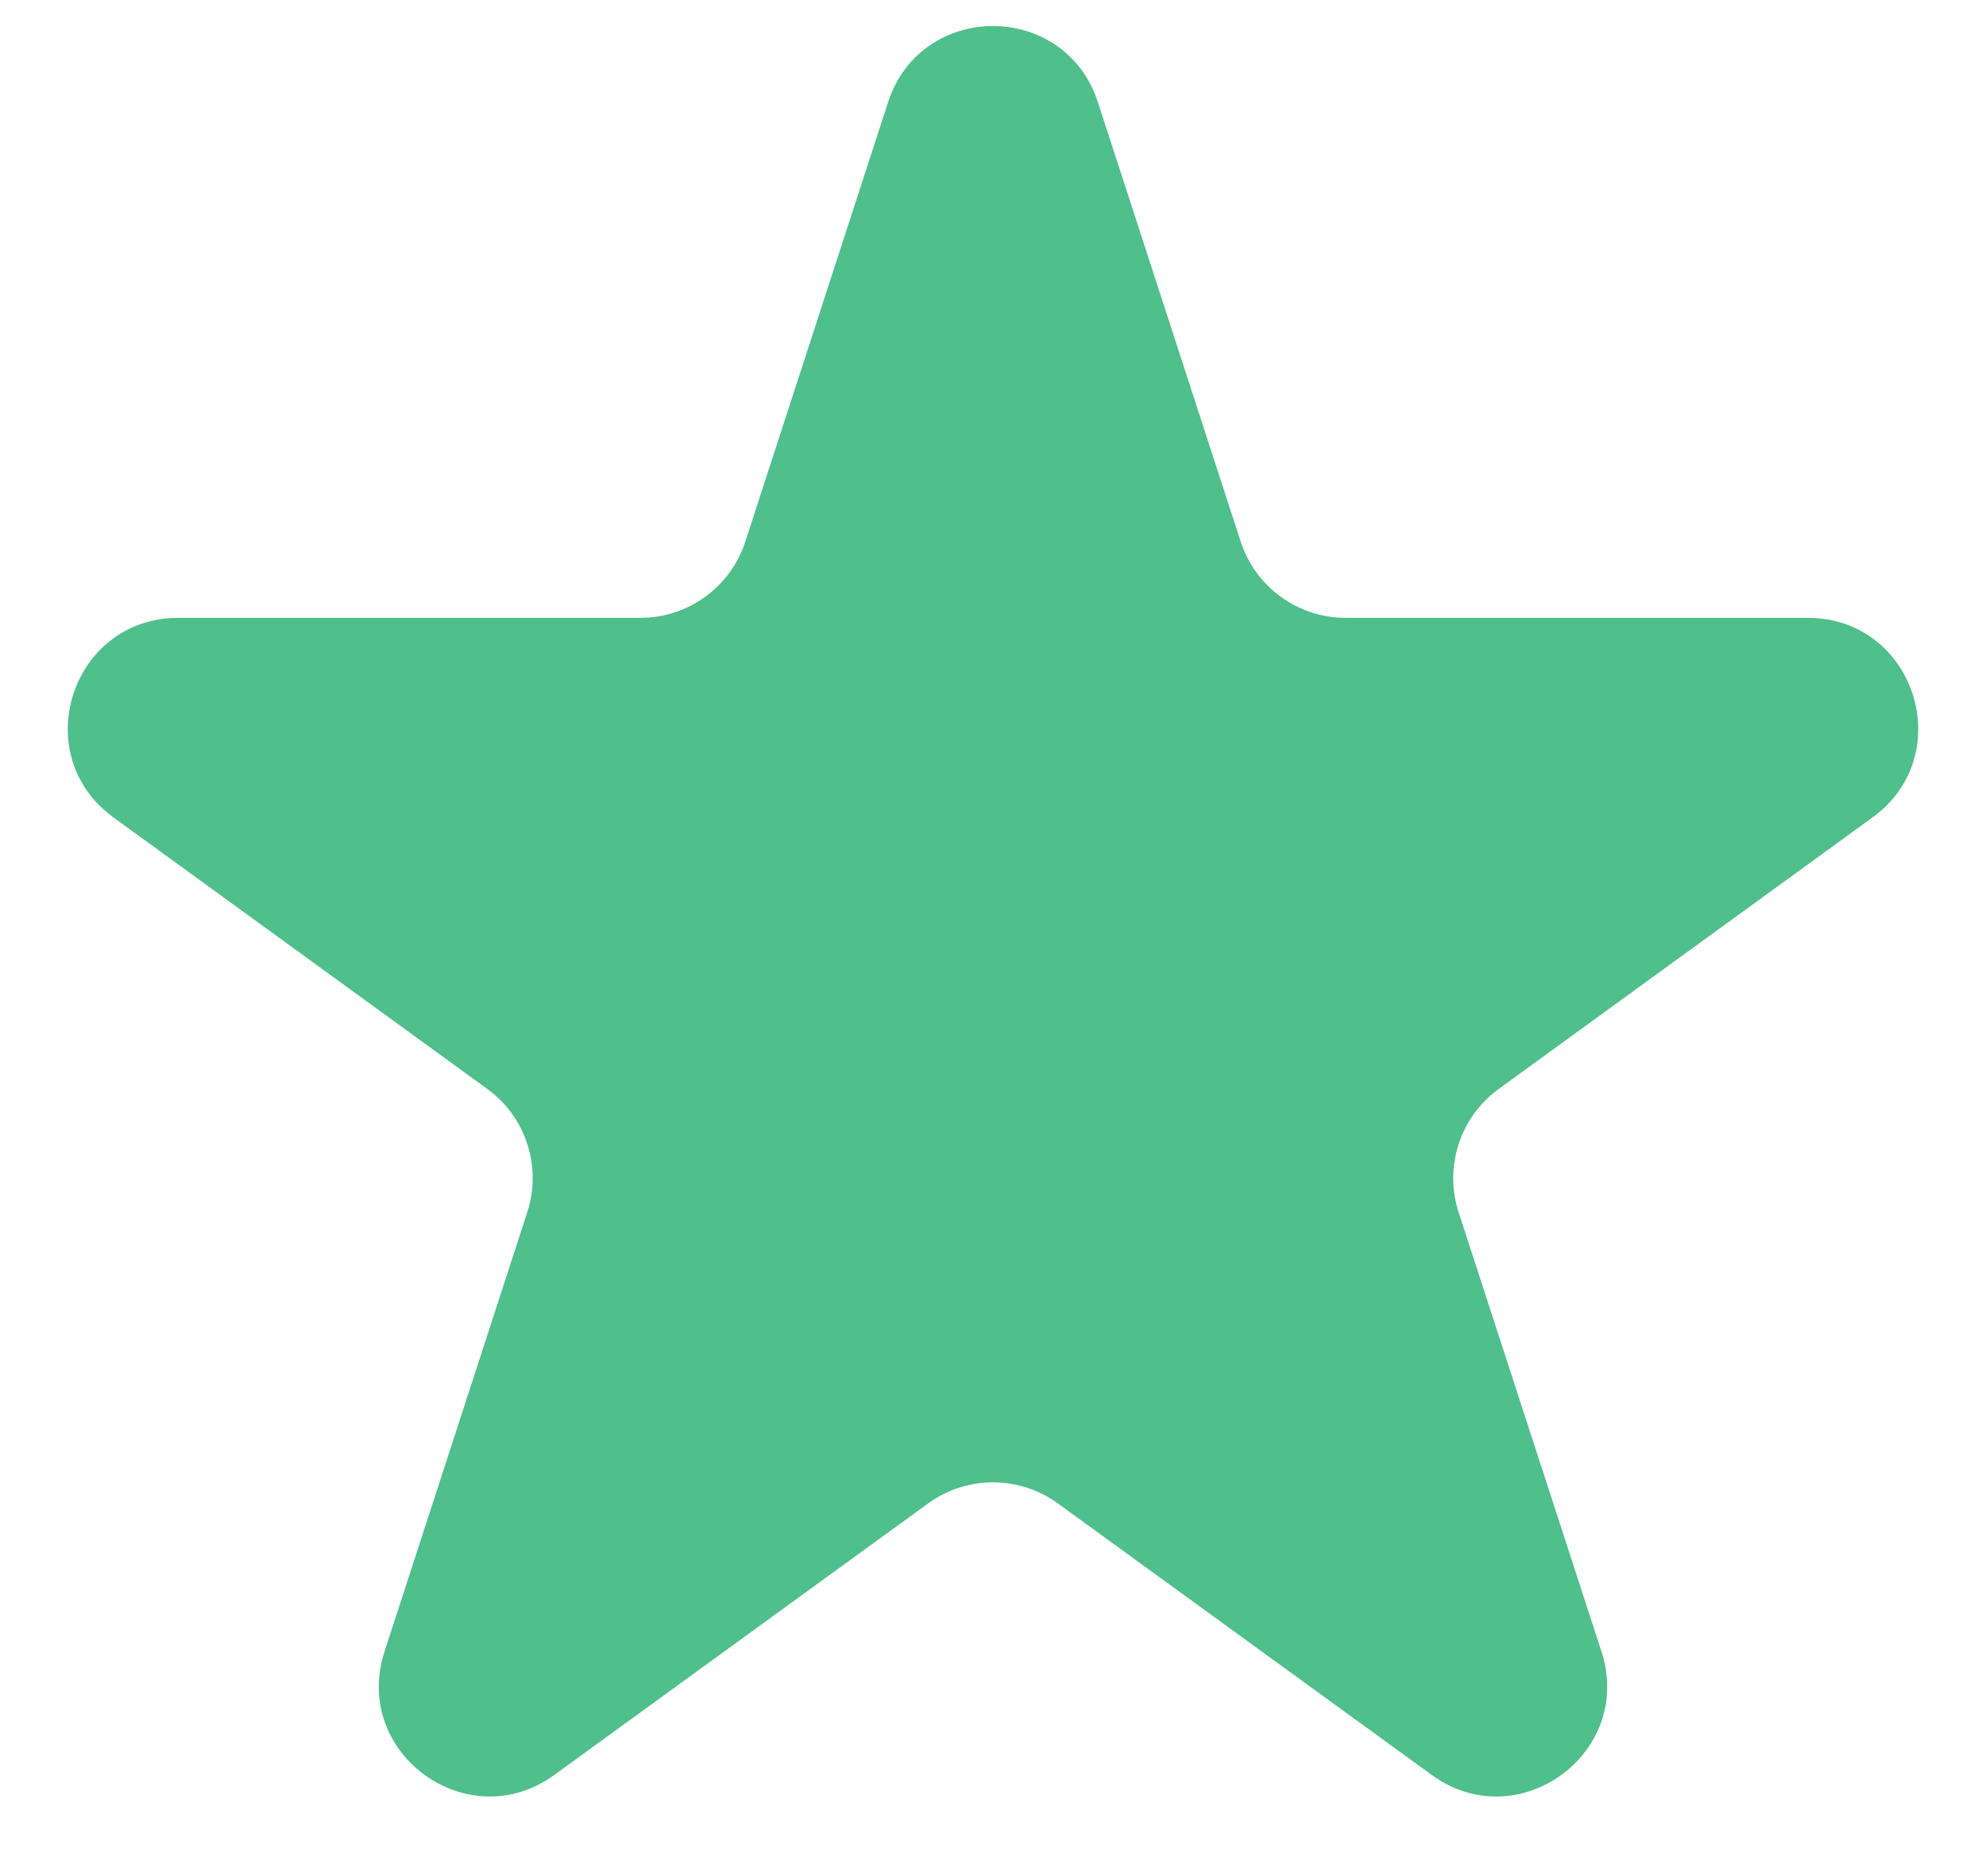
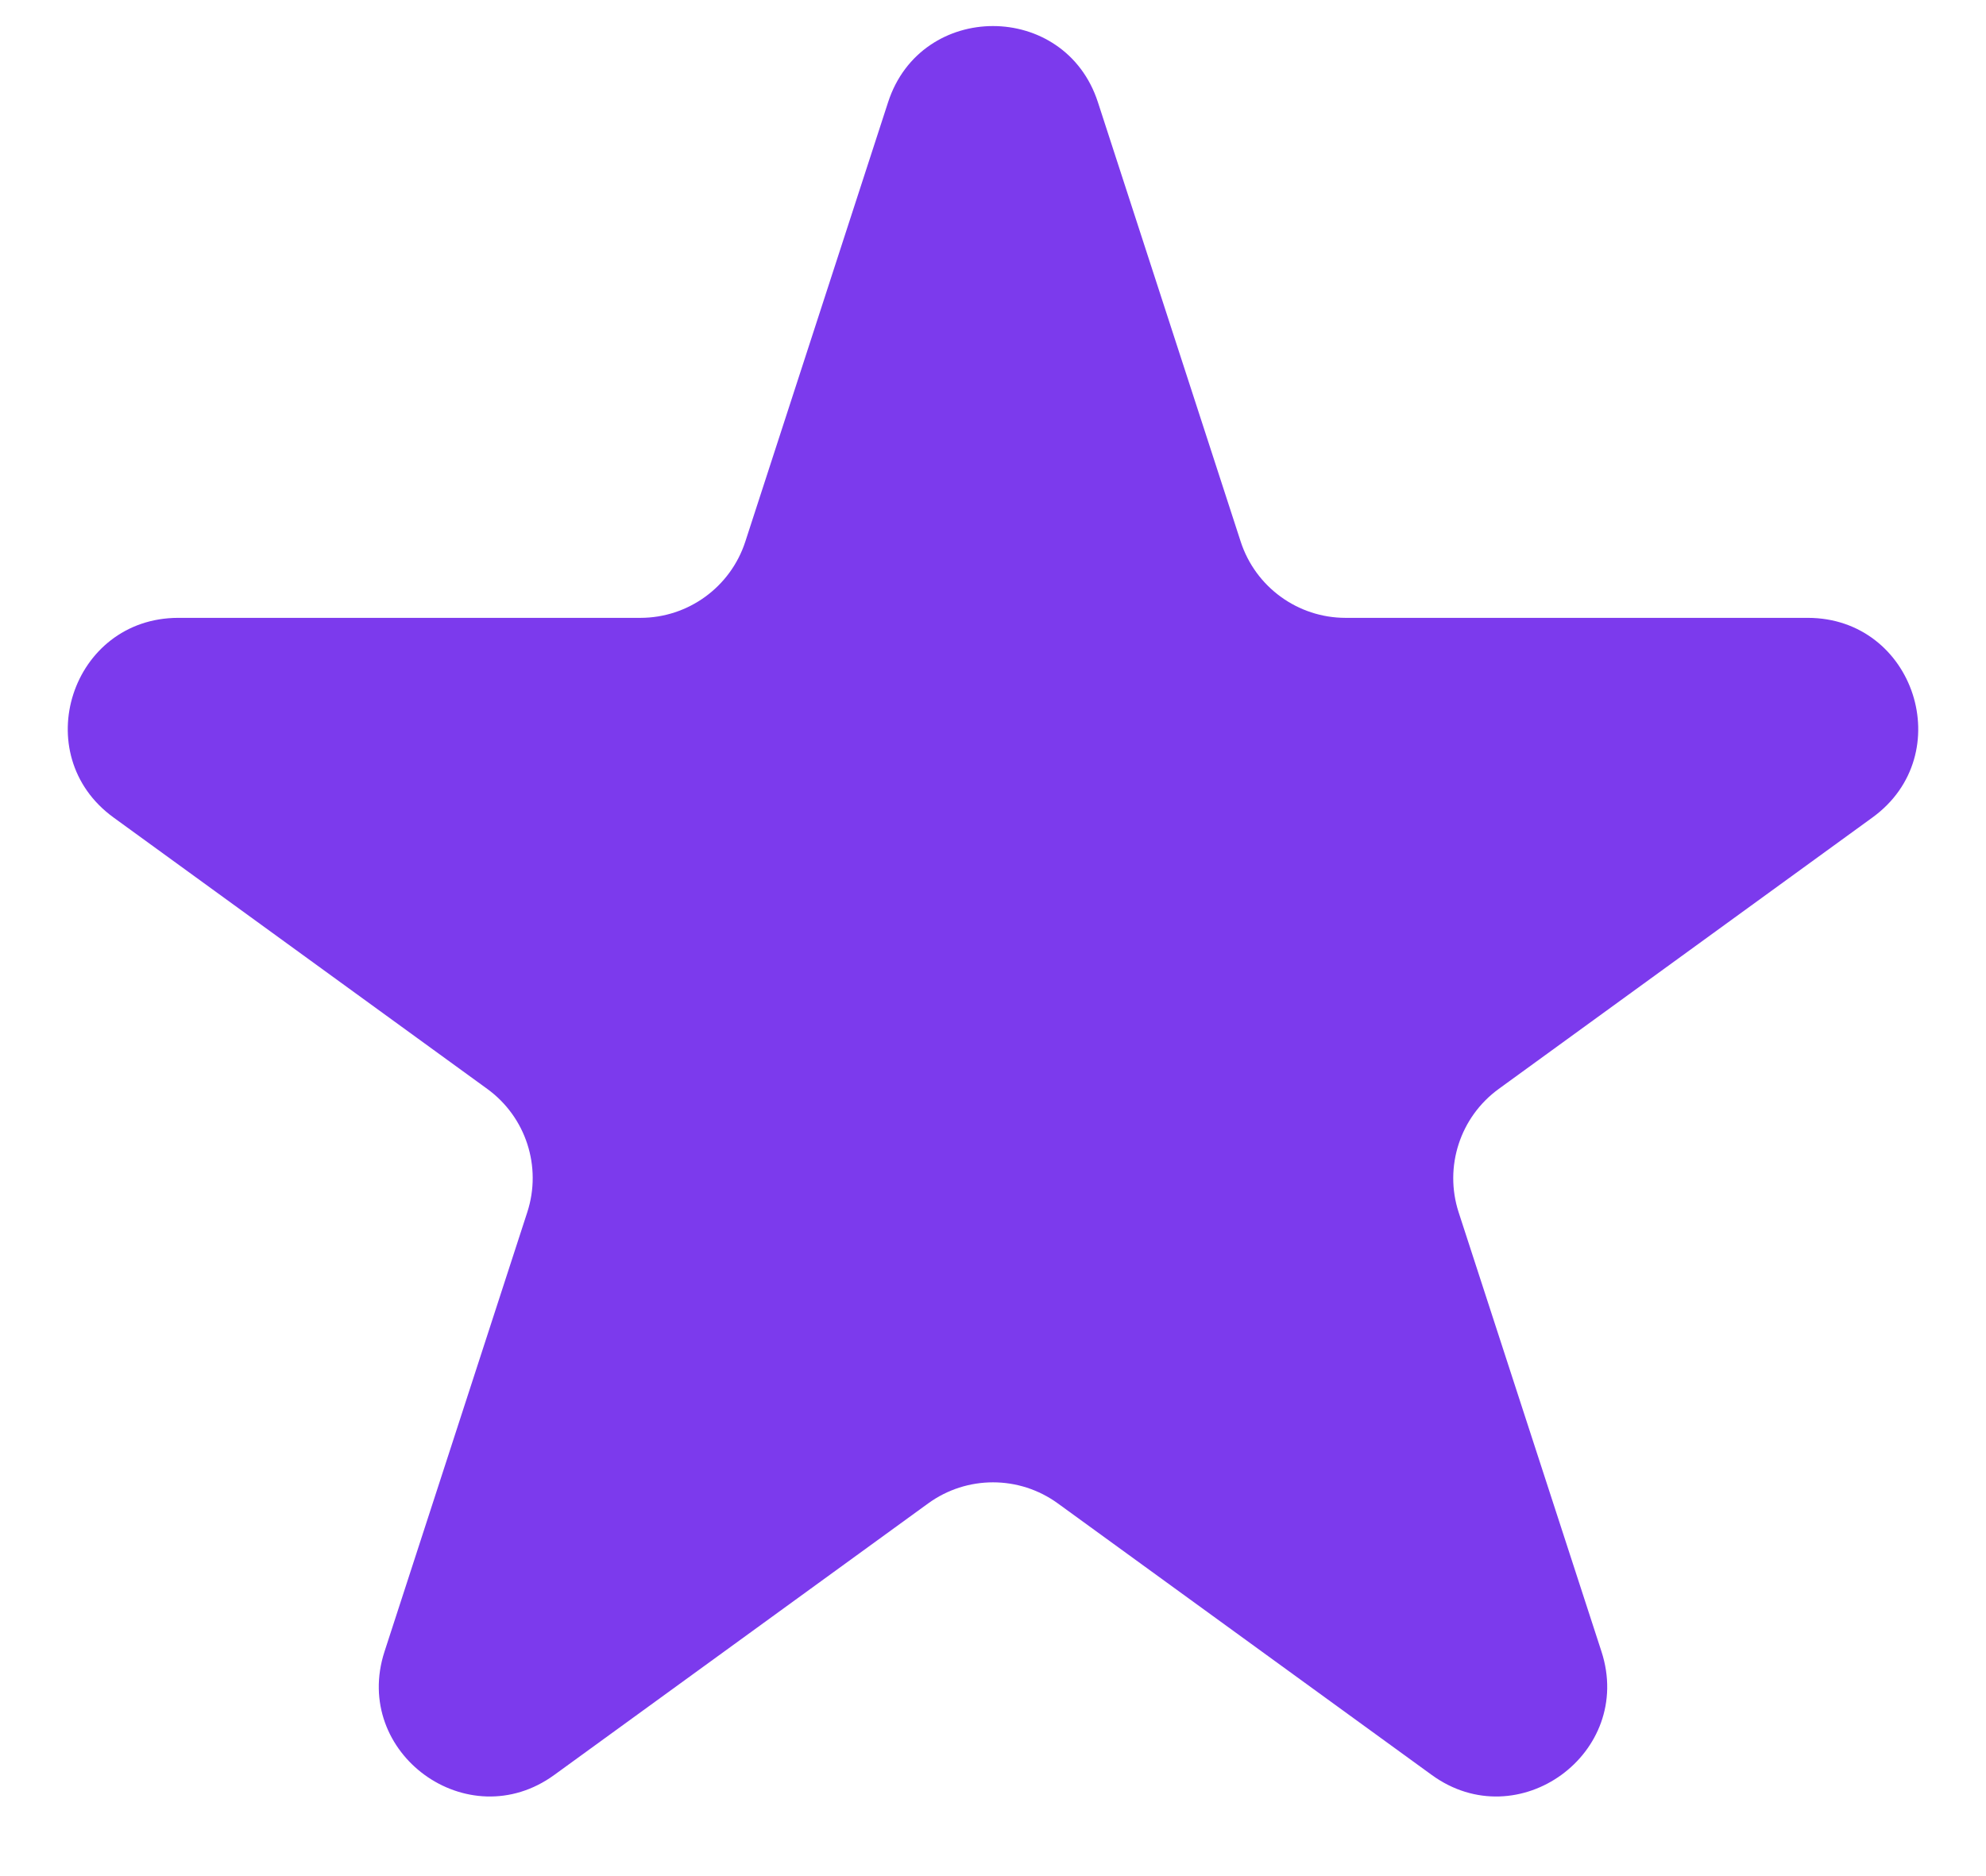
<svg xmlns="http://www.w3.org/2000/svg" width="18" height="17" viewBox="0 0 18 17" fill="none">
-   <path d="M8.049 0.927C8.348 0.006 9.652 0.006 9.951 0.927L11.245 4.91C11.379 5.322 11.763 5.601 12.196 5.601H16.384C17.353 5.601 17.755 6.84 16.972 7.41L13.584 9.871C13.233 10.126 13.087 10.577 13.22 10.989L14.515 14.972C14.814 15.893 13.759 16.66 12.976 16.09L9.588 13.629C9.237 13.374 8.763 13.374 8.412 13.629L5.024 16.09C4.241 16.66 3.186 15.893 3.485 14.972L4.779 10.989C4.913 10.577 4.767 10.126 4.416 9.871L1.028 7.41C0.245 6.84 0.647 5.601 1.616 5.601H5.804C6.237 5.601 6.621 5.322 6.755 4.91L8.049 0.927Z" fill="#4FBF8B" />
+   <path d="M8.049 0.927C8.348 0.006 9.652 0.006 9.951 0.927L11.245 4.91C11.379 5.322 11.763 5.601 12.196 5.601H16.384C17.353 5.601 17.755 6.84 16.972 7.41L13.584 9.871C13.233 10.126 13.087 10.577 13.22 10.989L14.515 14.972C14.814 15.893 13.759 16.66 12.976 16.09L9.588 13.629C9.237 13.374 8.763 13.374 8.412 13.629L5.024 16.09C4.241 16.66 3.186 15.893 3.485 14.972L4.779 10.989C4.913 10.577 4.767 10.126 4.416 9.871L1.028 7.41C0.245 6.84 0.647 5.601 1.616 5.601H5.804C6.237 5.601 6.621 5.322 6.755 4.91L8.049 0.927Z" fill="#7C3AED" />
</svg>
